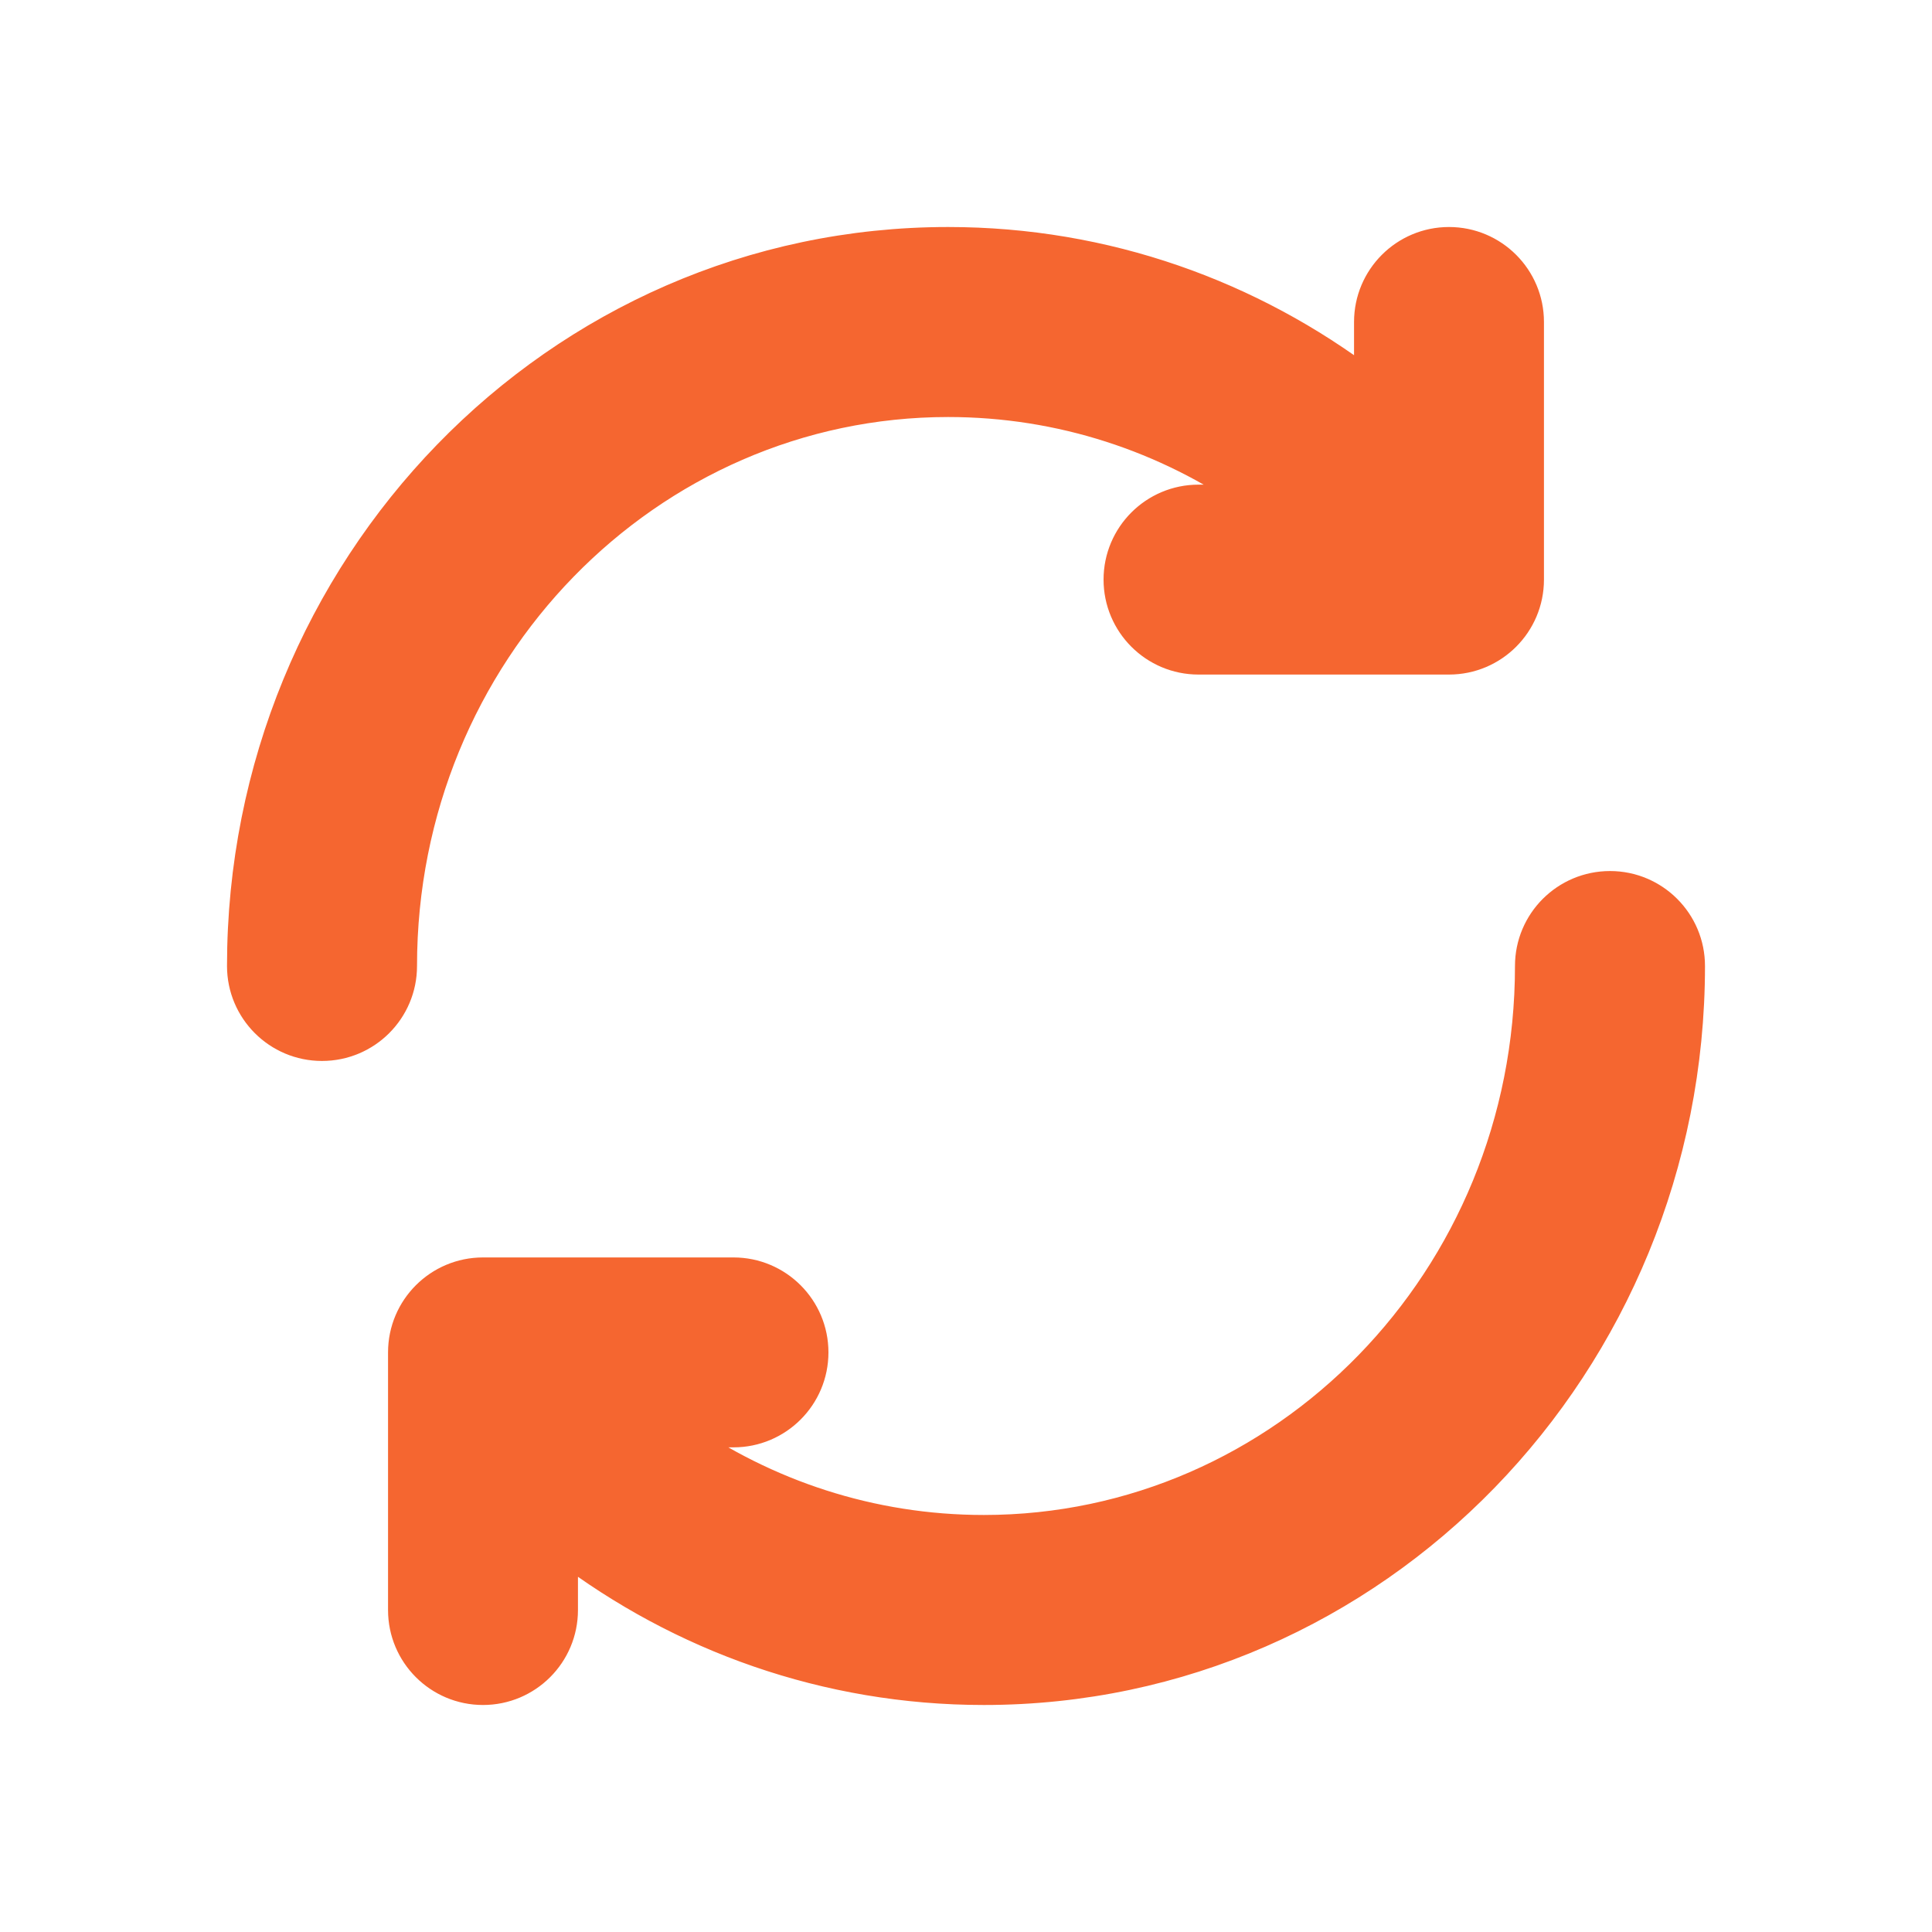
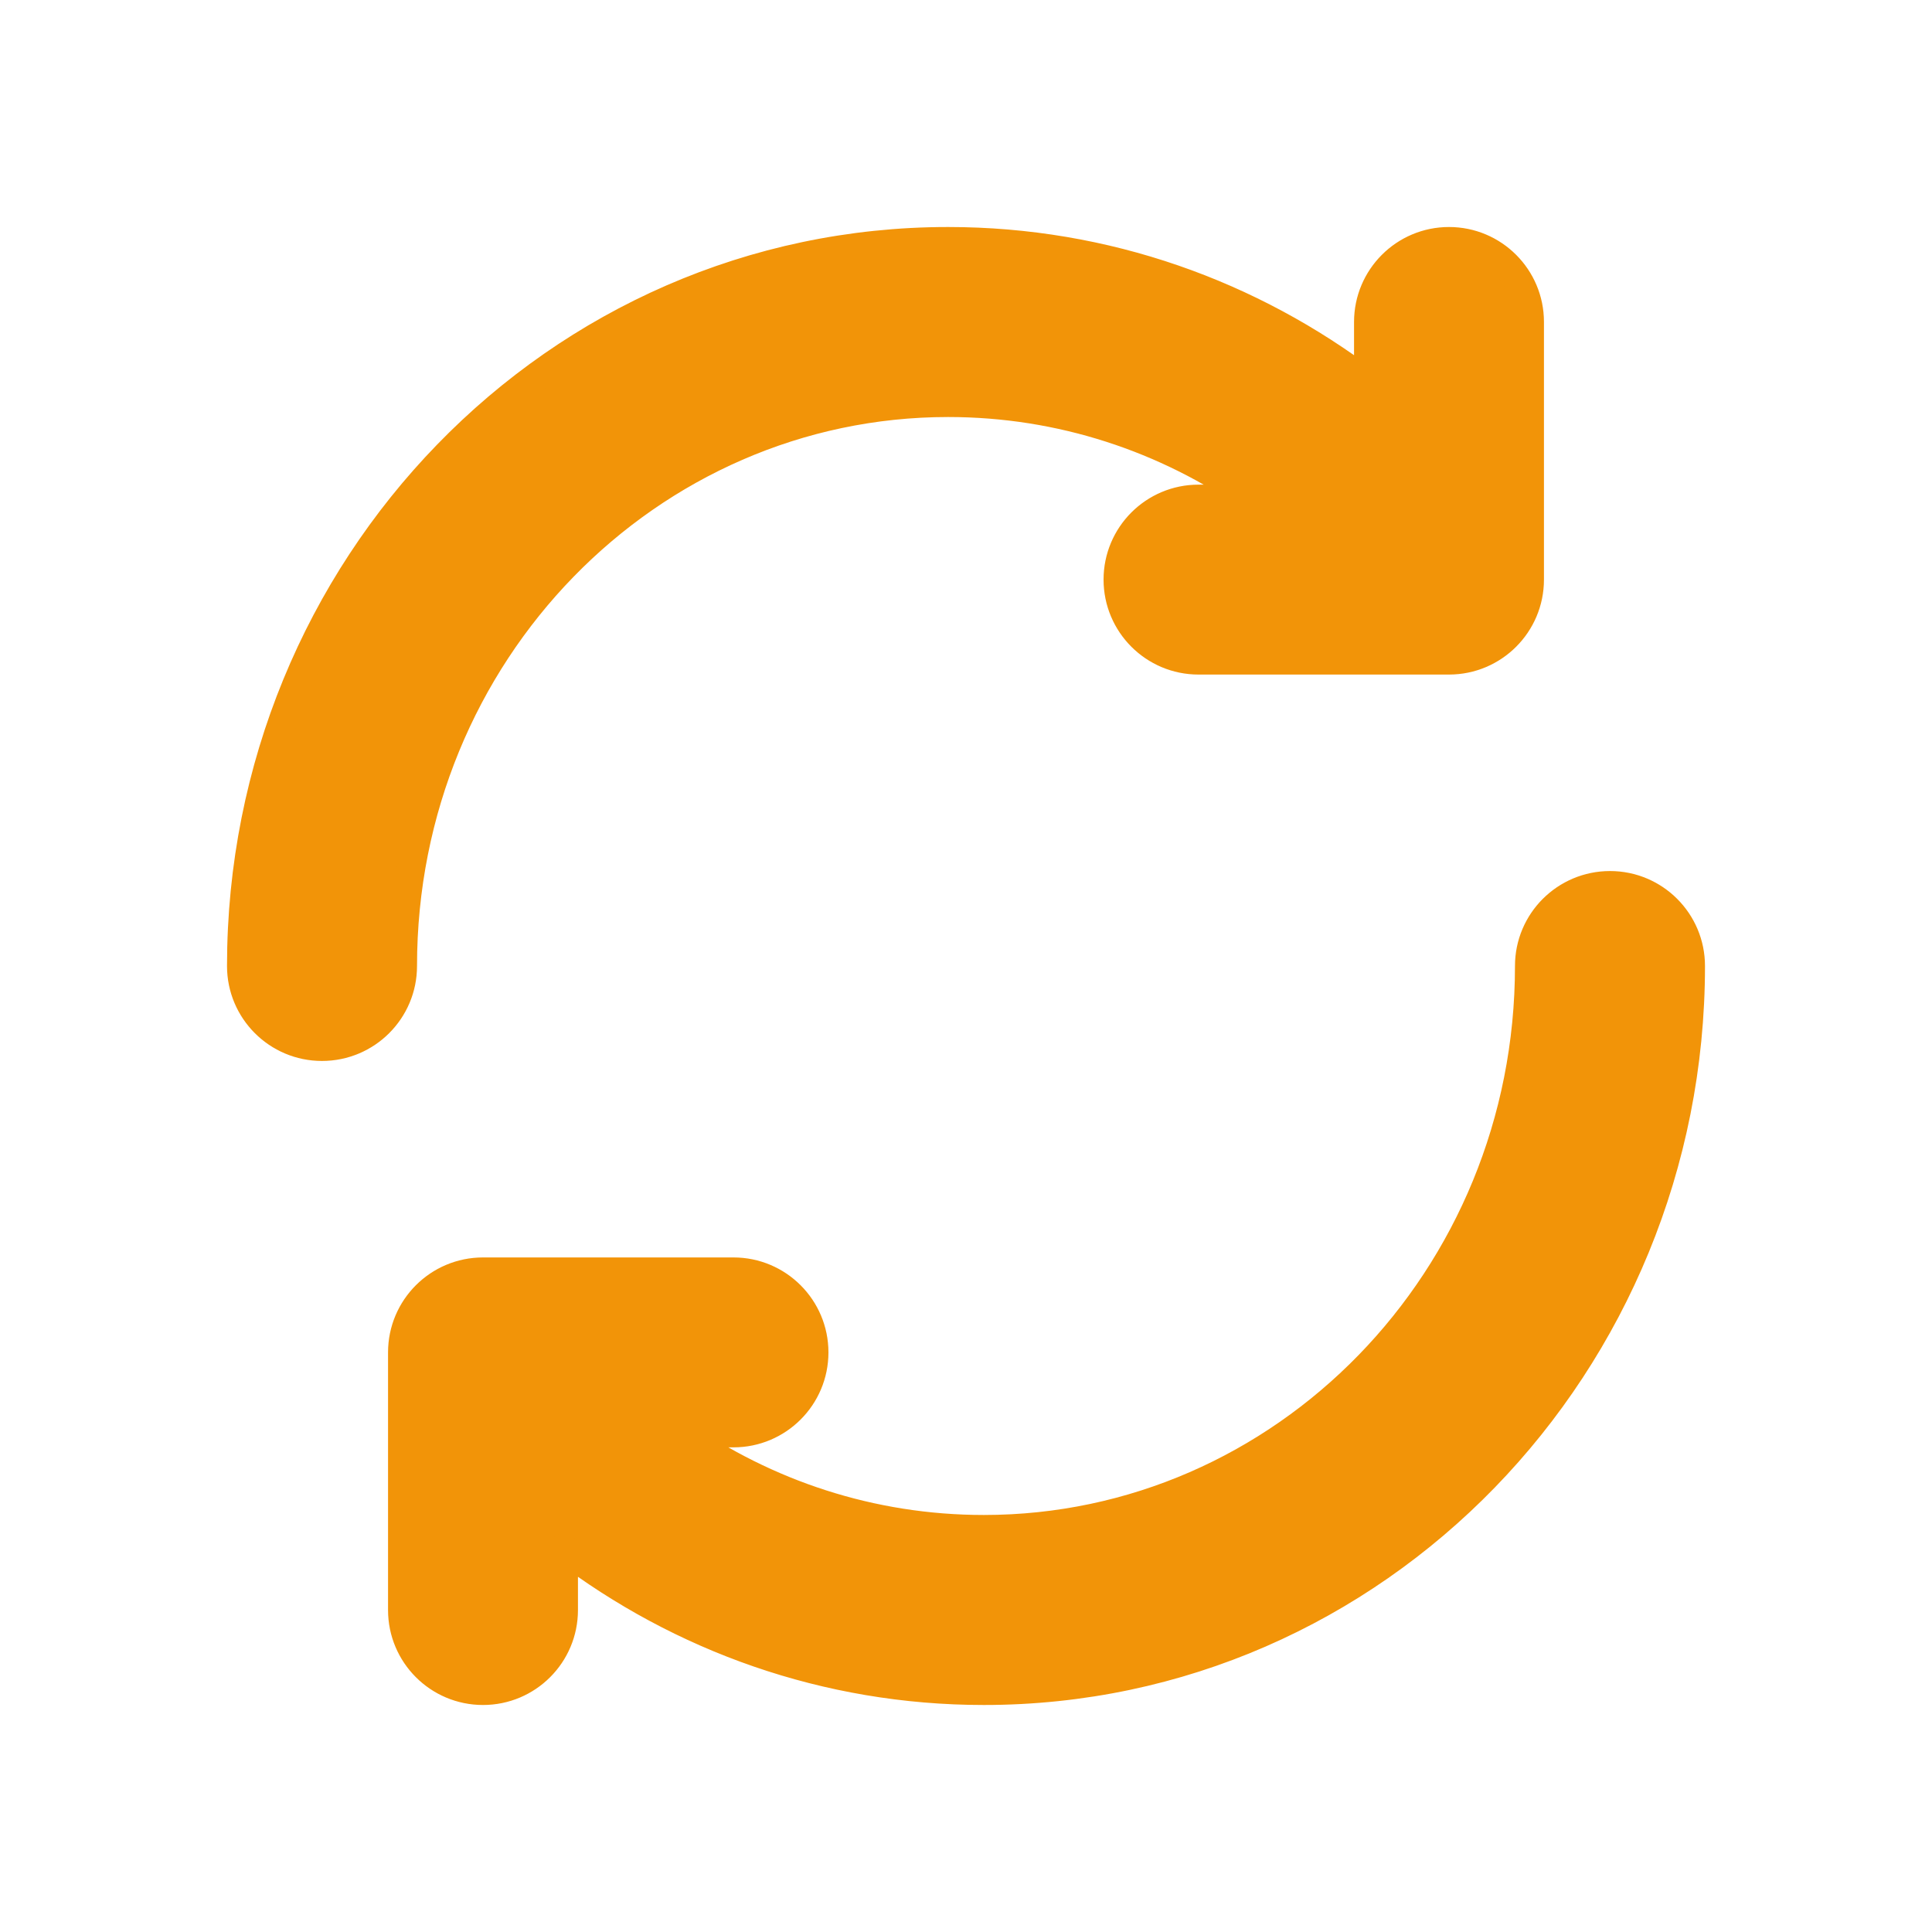
<svg xmlns="http://www.w3.org/2000/svg" width="20" height="20" viewBox="0 0 20 20" fill="none">
-   <path d="M14.167 3.333C14.167 2.873 14.54 2.5 15 2.5C15.46 2.5 15.833 2.873 15.833 3.333V6C15.833 6.46 15.46 6.833 15 6.833H12.407C11.947 6.833 11.574 6.46 11.574 6C11.574 5.54 11.947 5.167 12.407 5.167H12.978C12.073 4.534 10.984 4.167 9.815 4.167C6.717 4.167 4.167 6.756 4.167 10C4.167 10.46 3.794 10.833 3.333 10.833C2.873 10.833 2.5 10.46 2.5 10C2.5 5.88 5.753 2.5 9.815 2.5C11.448 2.5 12.953 3.049 14.167 3.972V3.333Z" fill="#F56630" />
-   <path d="M5.833 16.667C5.833 17.127 5.46 17.5 5 17.5C4.54 17.5 4.167 17.127 4.167 16.667V14C4.167 13.54 4.54 13.167 5 13.167H7.593C8.053 13.167 8.426 13.54 8.426 14C8.426 14.46 8.053 14.833 7.593 14.833H7.022C7.927 15.466 9.016 15.833 10.185 15.833C13.283 15.833 15.833 13.244 15.833 10C15.833 9.54 16.206 9.167 16.667 9.167C17.127 9.167 17.5 9.54 17.5 10C17.5 14.12 14.247 17.5 10.185 17.5C8.552 17.5 7.047 16.951 5.833 16.028V16.667Z" fill="#F56630" />
-   <path d="M14.167 3.333C14.167 2.873 14.54 2.5 15 2.5C15.46 2.5 15.833 2.873 15.833 3.333V6C15.833 6.46 15.46 6.833 15 6.833H12.407C11.947 6.833 11.574 6.46 11.574 6C11.574 5.54 11.947 5.167 12.407 5.167H12.978C12.073 4.534 10.984 4.167 9.815 4.167C6.717 4.167 4.167 6.756 4.167 10C4.167 10.46 3.794 10.833 3.333 10.833C2.873 10.833 2.5 10.46 2.5 10C2.5 5.88 5.753 2.5 9.815 2.5C11.448 2.5 12.953 3.049 14.167 3.972V3.333Z" stroke="#F56630" stroke-width="0.3" stroke-linecap="round" stroke-linejoin="round" />
-   <path d="M5.833 16.667C5.833 17.127 5.46 17.5 5 17.5C4.54 17.5 4.167 17.127 4.167 16.667V14C4.167 13.54 4.54 13.167 5 13.167H7.593C8.053 13.167 8.426 13.54 8.426 14C8.426 14.46 8.053 14.833 7.593 14.833H7.022C7.927 15.466 9.016 15.833 10.185 15.833C13.283 15.833 15.833 13.244 15.833 10C15.833 9.54 16.206 9.167 16.667 9.167C17.127 9.167 17.5 9.54 17.5 10C17.5 14.12 14.247 17.5 10.185 17.5C8.552 17.5 7.047 16.951 5.833 16.028V16.667Z" stroke="#F56630" stroke-width="0.3" stroke-linecap="round" stroke-linejoin="round" />
+   <path d="M14.167 3.333C14.167 2.873 14.54 2.5 15 2.5C15.46 2.5 15.833 2.873 15.833 3.333V6C15.833 6.46 15.46 6.833 15 6.833H12.407C11.947 6.833 11.574 6.46 11.574 6C11.574 5.54 11.947 5.167 12.407 5.167H12.978C12.073 4.534 10.984 4.167 9.815 4.167C6.717 4.167 4.167 6.756 4.167 10C4.167 10.46 3.794 10.833 3.333 10.833C2.873 10.833 2.5 10.46 2.5 10C2.5 5.88 5.753 2.5 9.815 2.5C11.448 2.5 12.953 3.049 14.167 3.972V3.333Z" fill="#F29408" />
+   <path d="M5.833 16.667C5.833 17.127 5.46 17.5 5 17.5C4.54 17.5 4.167 17.127 4.167 16.667V14C4.167 13.54 4.54 13.167 5 13.167H7.593C8.053 13.167 8.426 13.54 8.426 14C8.426 14.46 8.053 14.833 7.593 14.833H7.022C7.927 15.466 9.016 15.833 10.185 15.833C13.283 15.833 15.833 13.244 15.833 10C15.833 9.54 16.206 9.167 16.667 9.167C17.127 9.167 17.5 9.54 17.5 10C17.5 14.12 14.247 17.5 10.185 17.5C8.552 17.5 7.047 16.951 5.833 16.028V16.667Z" fill="#F29408" />
+   <path d="M14.167 3.333C14.167 2.873 14.54 2.5 15 2.5C15.46 2.5 15.833 2.873 15.833 3.333V6C15.833 6.46 15.46 6.833 15 6.833H12.407C11.947 6.833 11.574 6.46 11.574 6C11.574 5.54 11.947 5.167 12.407 5.167H12.978C12.073 4.534 10.984 4.167 9.815 4.167C6.717 4.167 4.167 6.756 4.167 10C4.167 10.46 3.794 10.833 3.333 10.833C2.873 10.833 2.5 10.46 2.5 10C2.5 5.88 5.753 2.5 9.815 2.5C11.448 2.5 12.953 3.049 14.167 3.972V3.333Z" stroke="#F29408" stroke-width="0.3" stroke-linecap="round" stroke-linejoin="round" />
+   <path d="M5.833 16.667C5.833 17.127 5.46 17.5 5 17.5C4.54 17.5 4.167 17.127 4.167 16.667V14C4.167 13.54 4.54 13.167 5 13.167H7.593C8.053 13.167 8.426 13.54 8.426 14C8.426 14.46 8.053 14.833 7.593 14.833H7.022C7.927 15.466 9.016 15.833 10.185 15.833C13.283 15.833 15.833 13.244 15.833 10C15.833 9.54 16.206 9.167 16.667 9.167C17.127 9.167 17.5 9.54 17.5 10C17.5 14.12 14.247 17.5 10.185 17.5C8.552 17.5 7.047 16.951 5.833 16.028V16.667Z" stroke="#F29408" stroke-width="0.3" stroke-linecap="round" stroke-linejoin="round" />
</svg>
